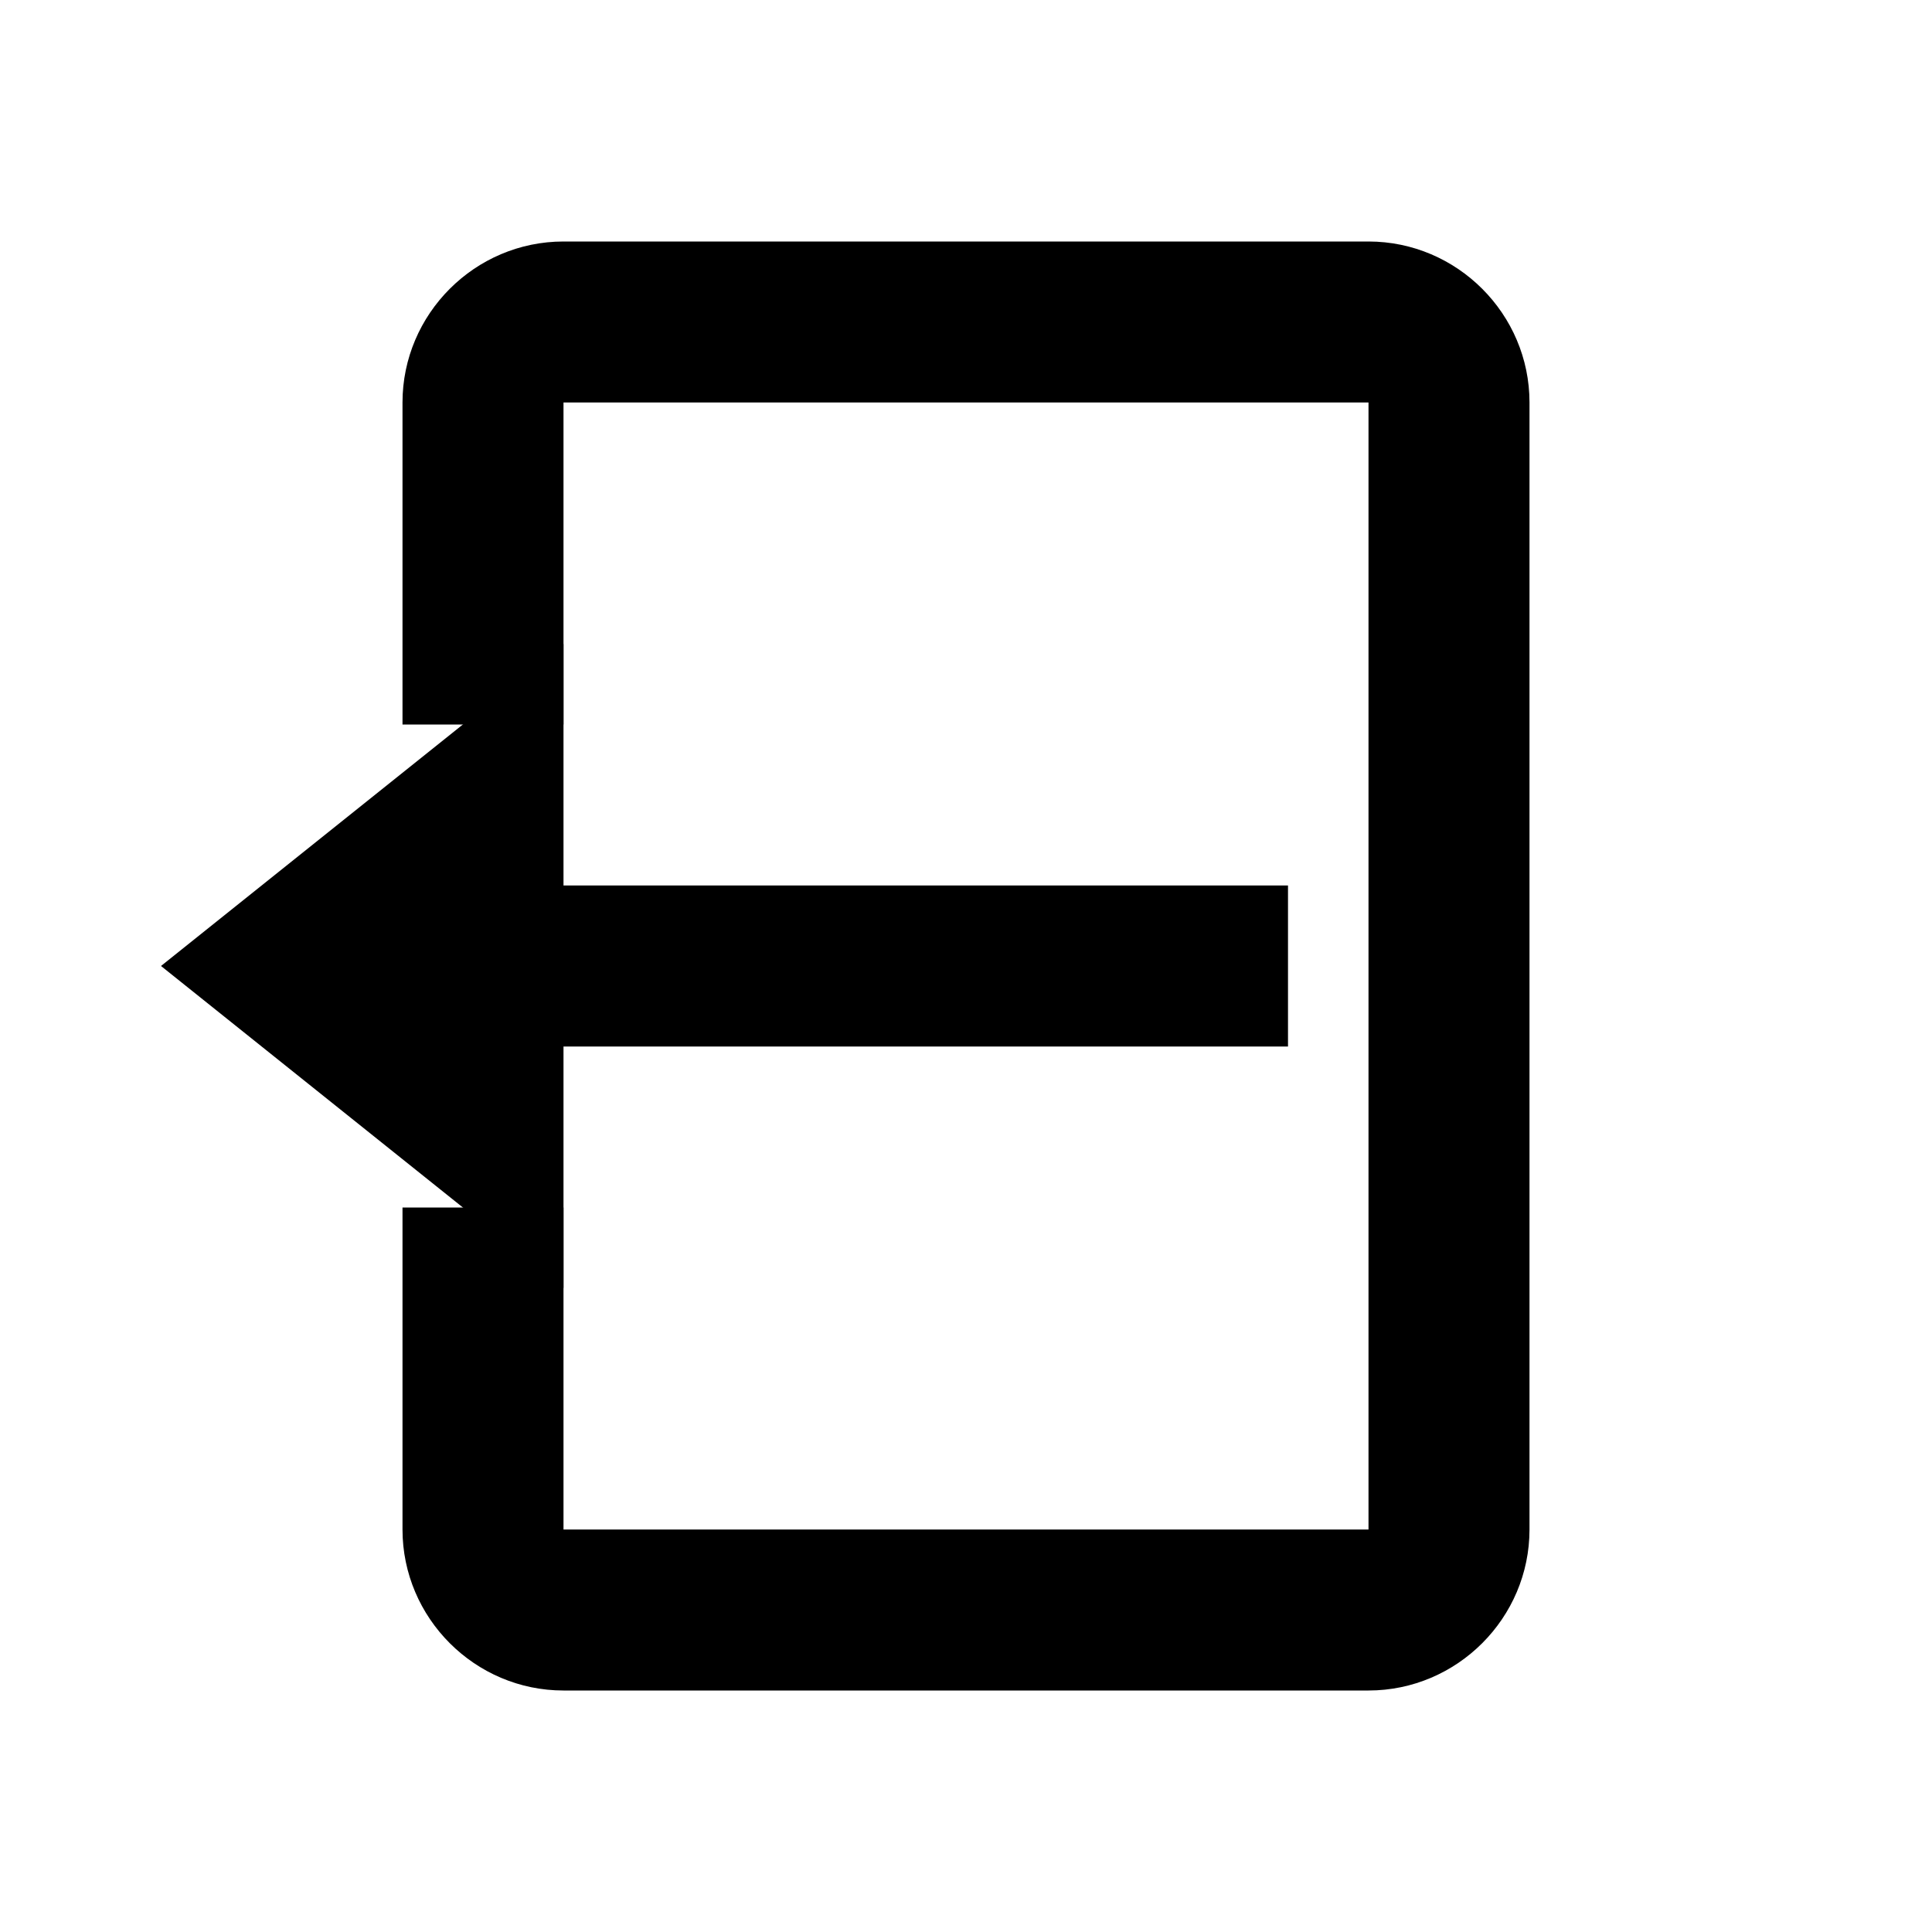
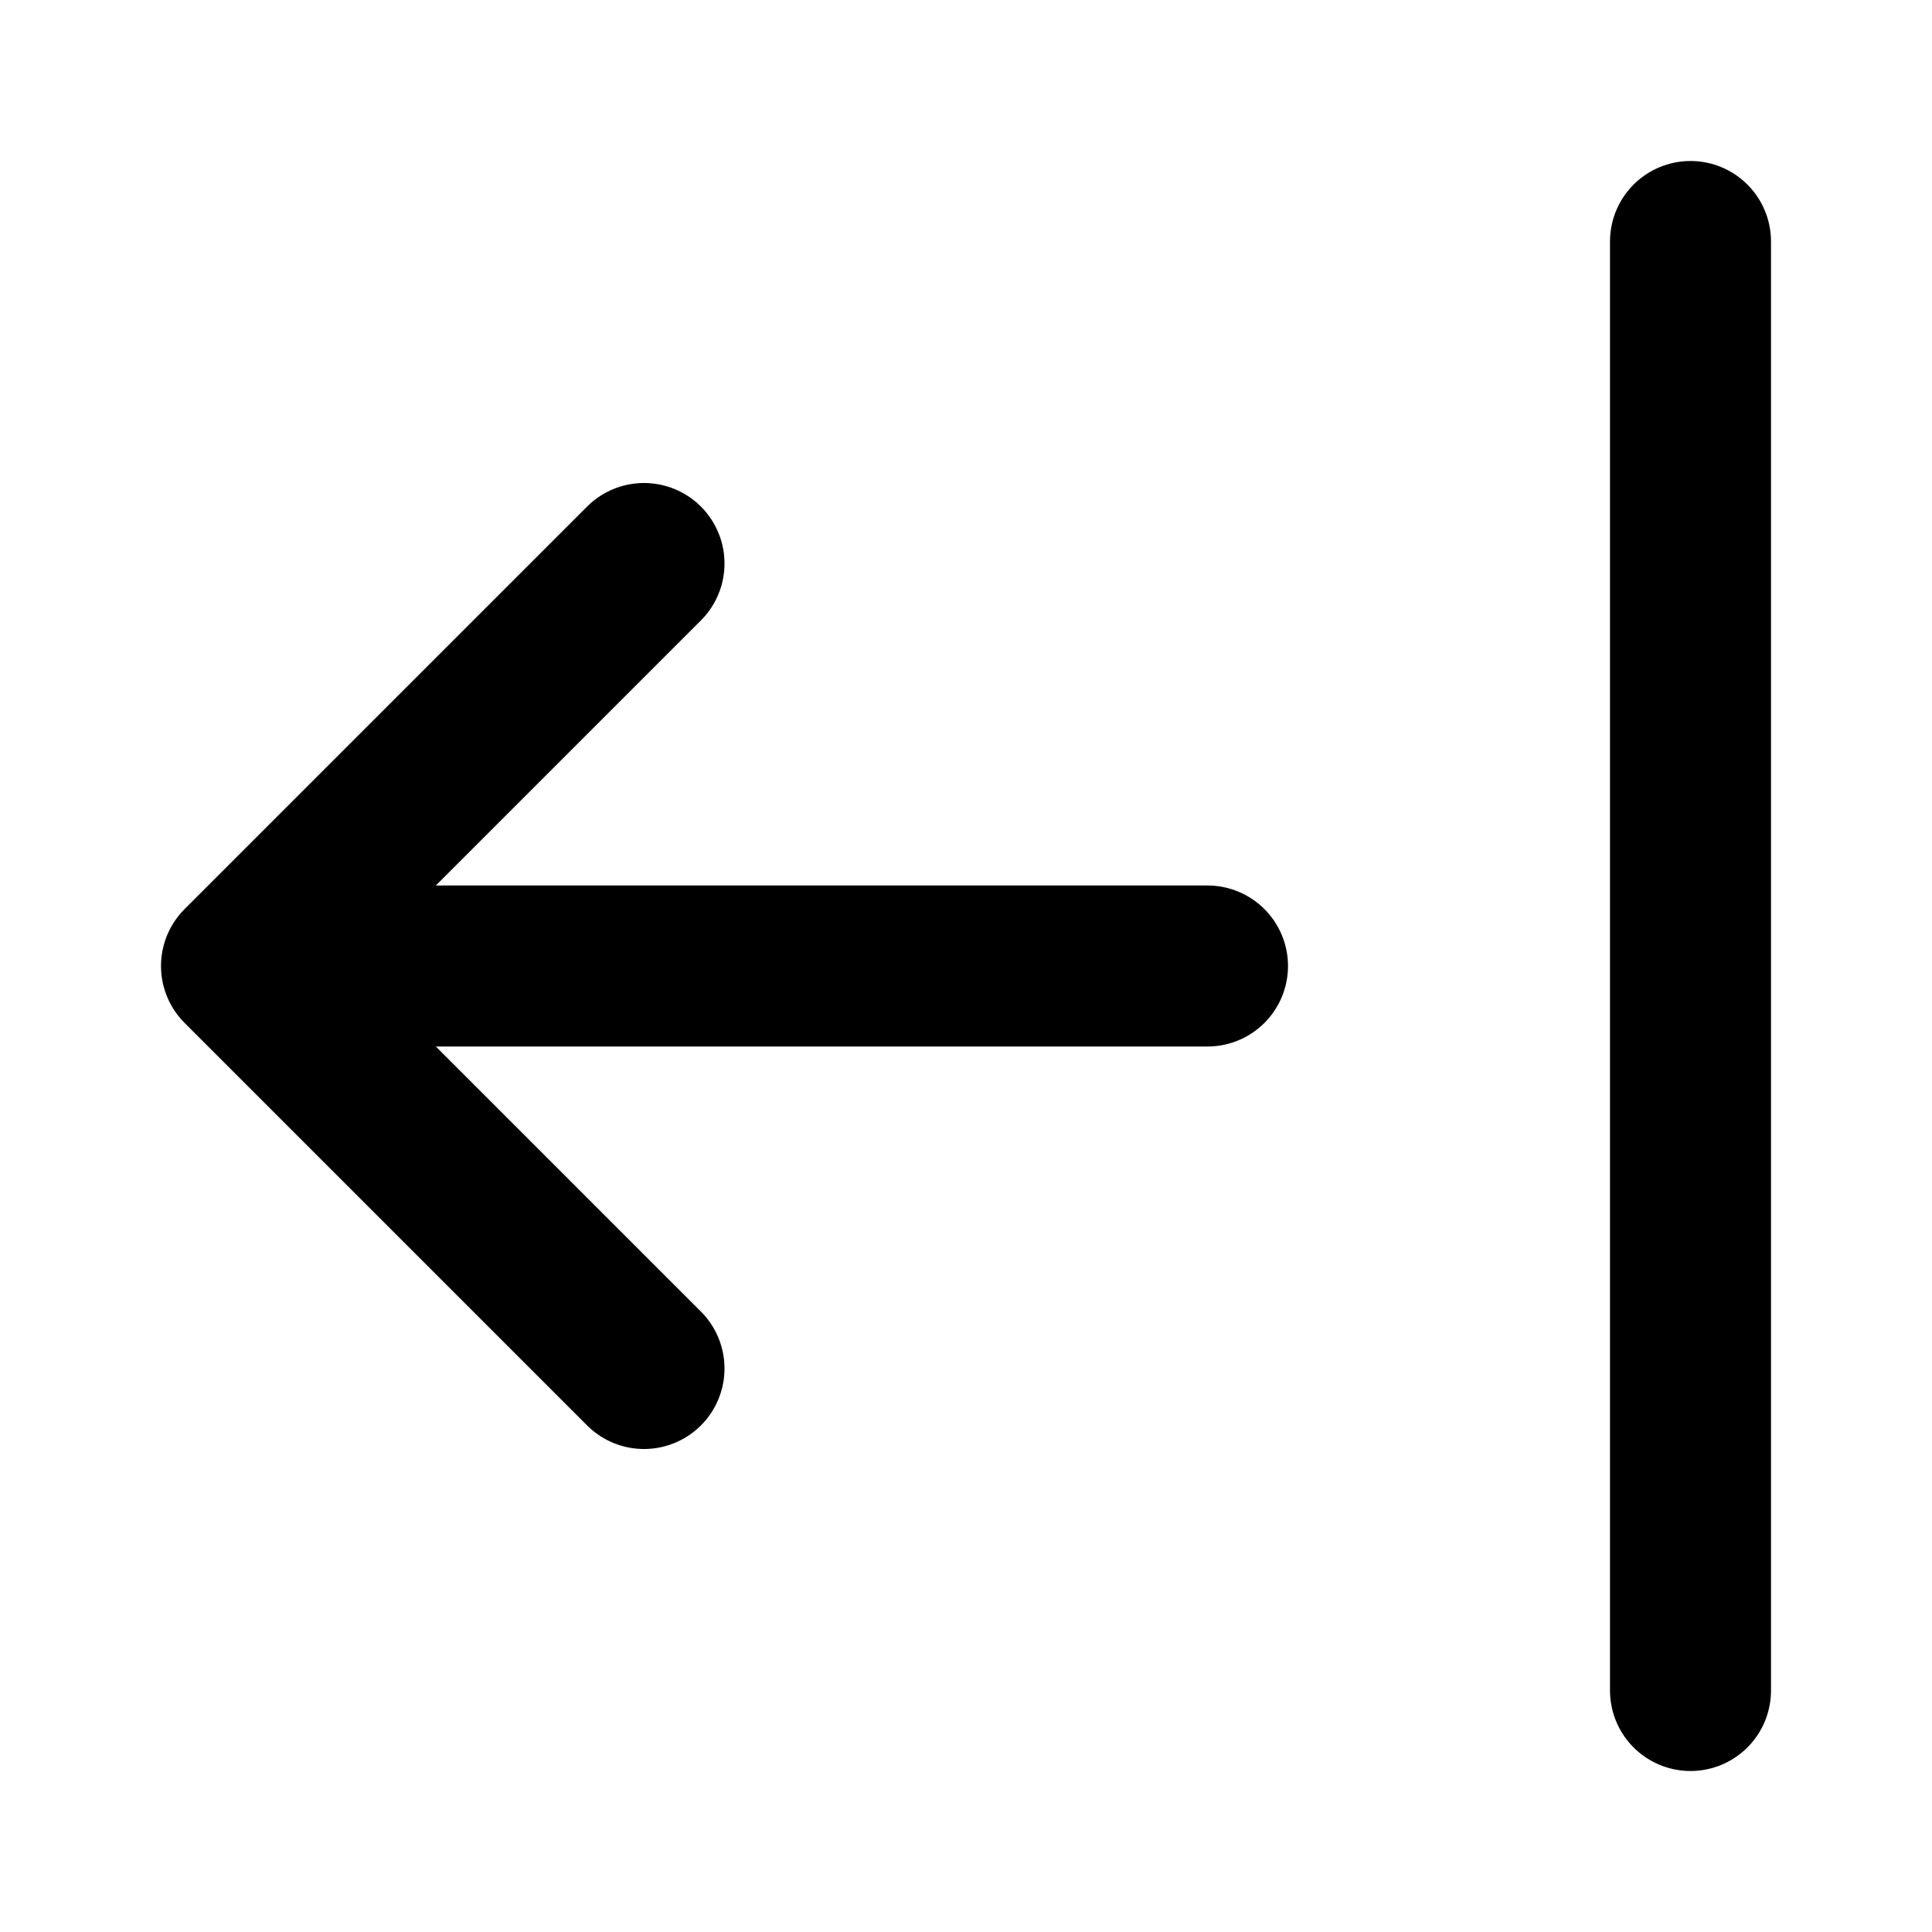
- <svg xmlns="http://www.w3.org/2000/svg" width="24px" height="24px" viewBox="0 0 24 24" version="1.1">
-   <g stroke="none" stroke-width="1" fill="none" fill-rule="evenodd">
-     <path d="M16,13V11H7V8L2,12L7,16V13H16Z" fill="currentColor" />
-     <path d="M17,3H7C5.9,3 5,3.9 5,5V9H7V5H17V19H7V15H5V19C5,20.1 5.9,21 7,21H17C18.1,21 19,20.1 19,19V5C19,3.9 18.1,3 17,3Z" fill="currentColor" />
-   </g>
+ <svg xmlns="http://www.w3.org/2000/svg" width="800px" height="800px" viewBox="0 0 24 24" fill="none">
+   <path d="M4 12H15" stroke="#000000" stroke-width="2" stroke-linecap="round" stroke-linejoin="round" />
+   <path d="M8 7L3 12L8 17" stroke="#000000" stroke-width="2" stroke-linecap="round" stroke-linejoin="round" />
+   <path d="M21 3L21 21" stroke="#000000" stroke-width="2" stroke-linecap="round" stroke-linejoin="round" />
</svg>
